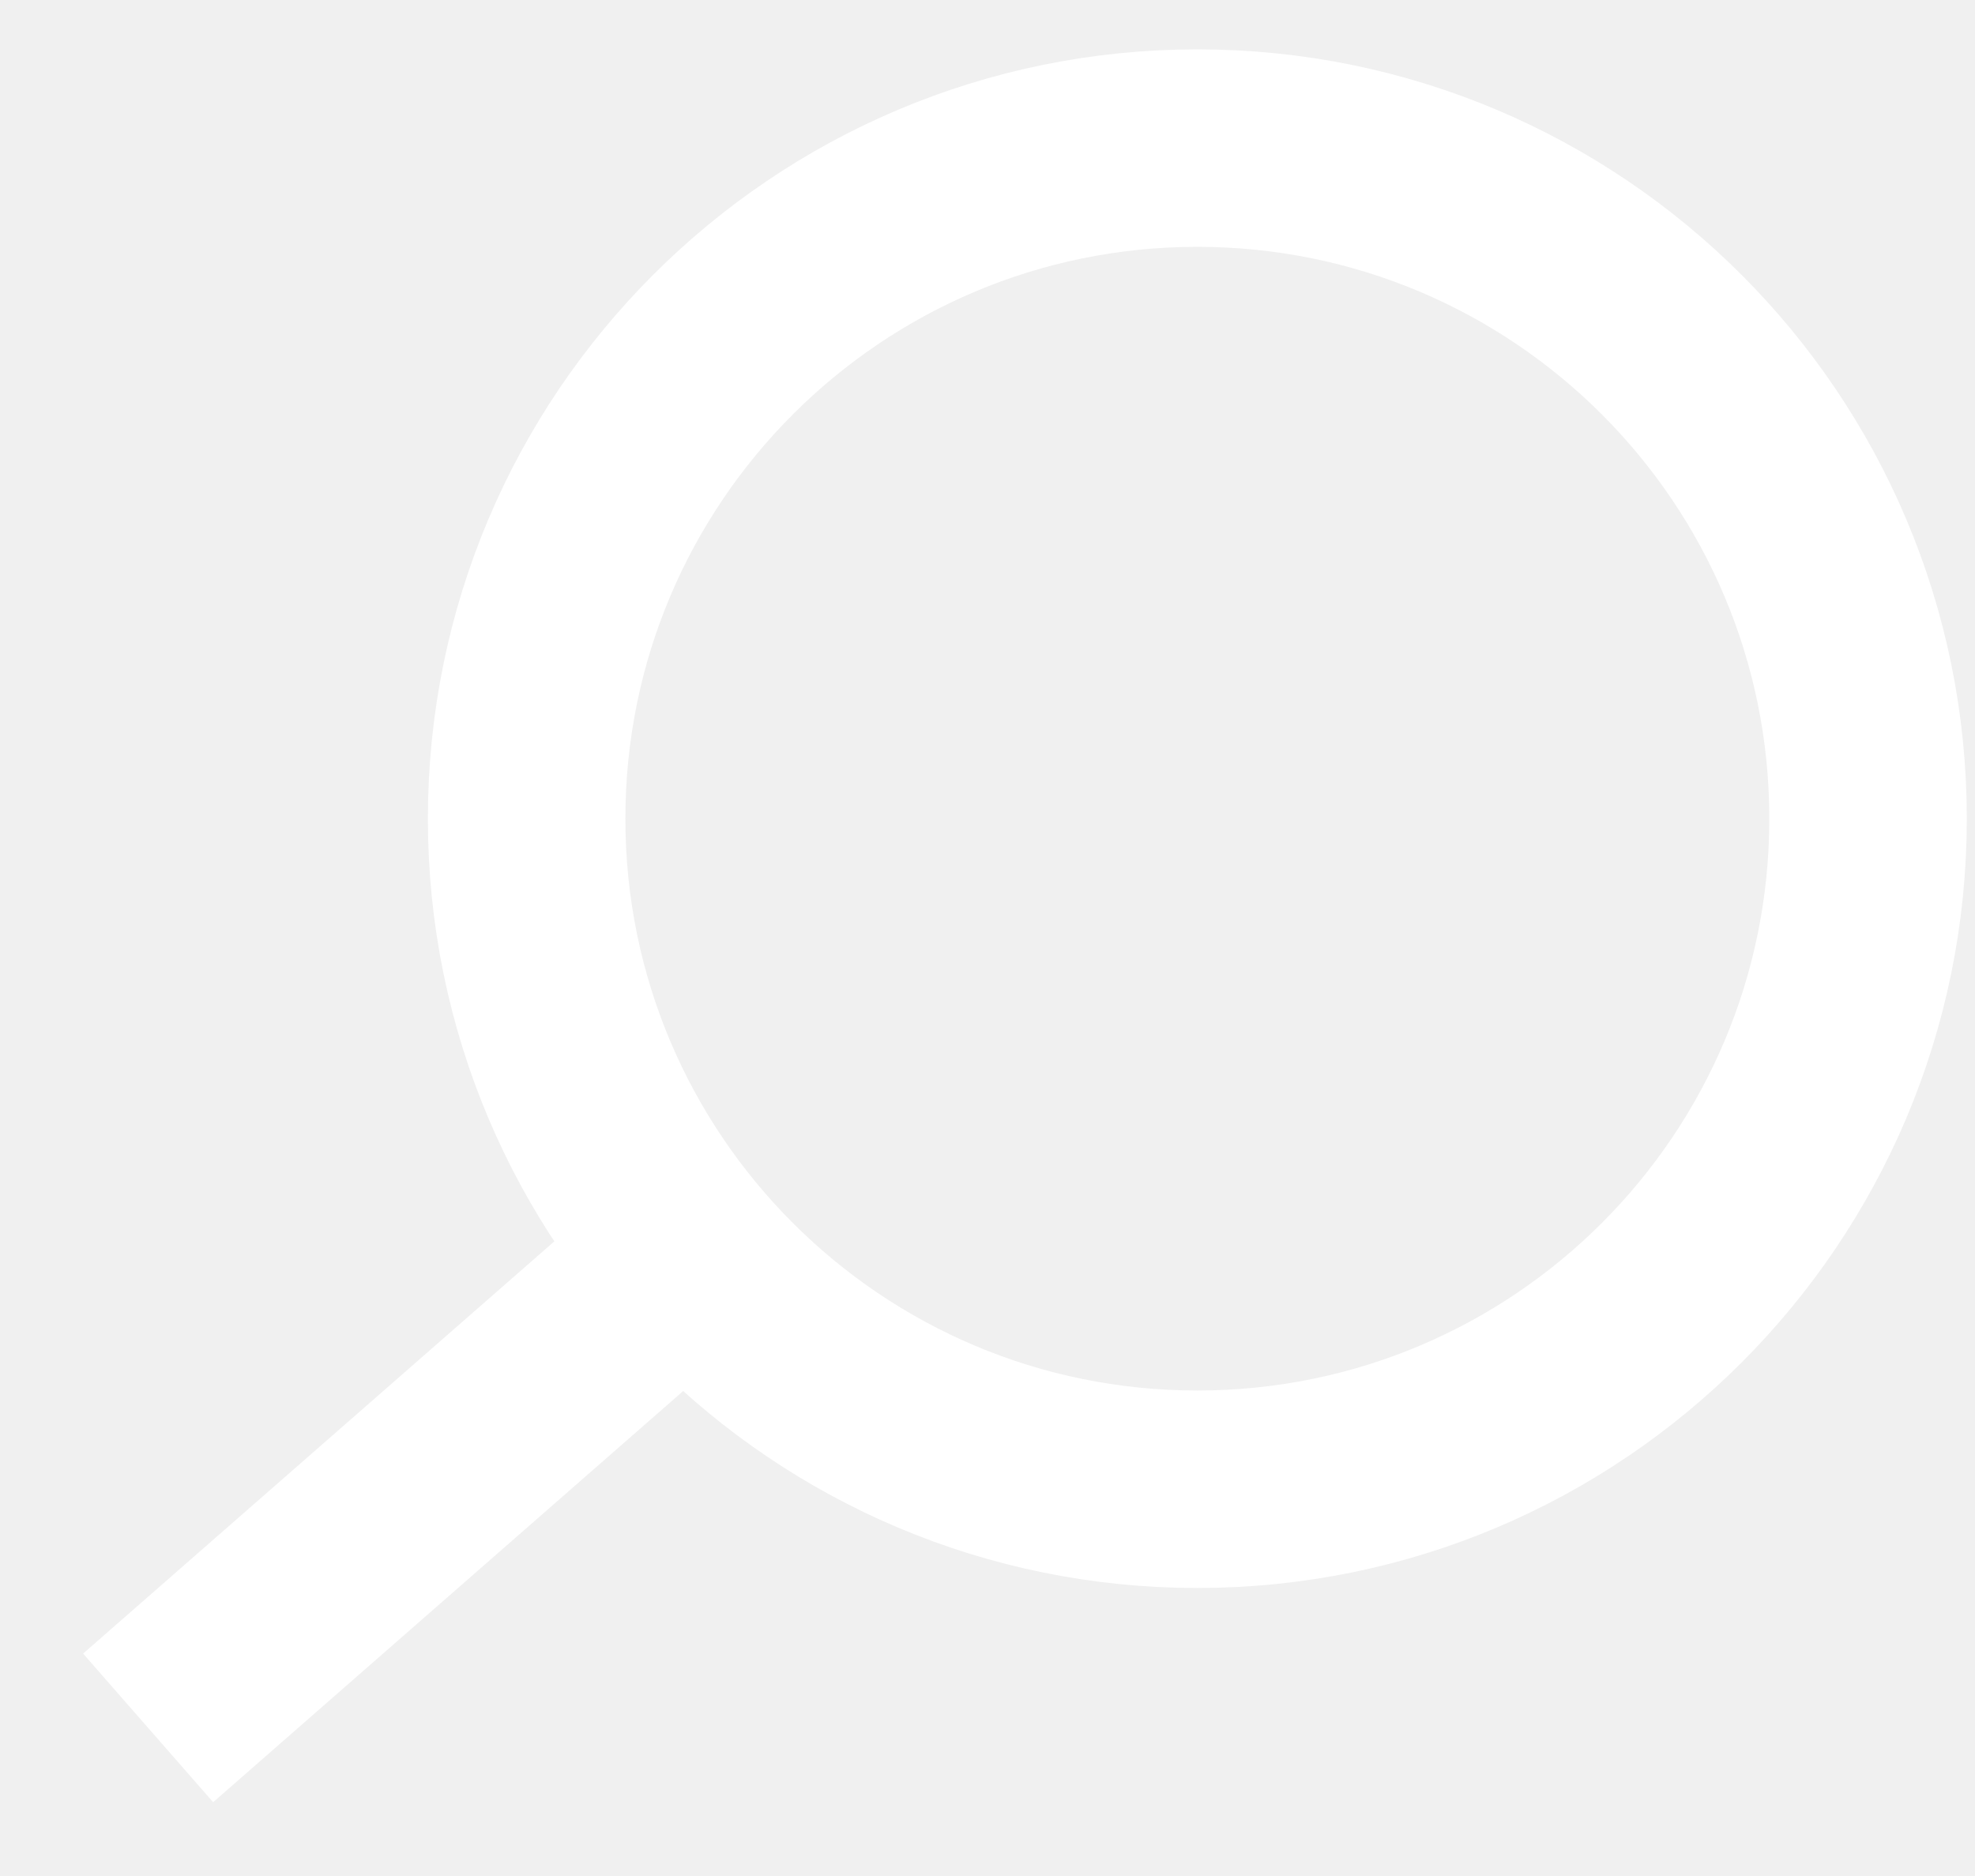
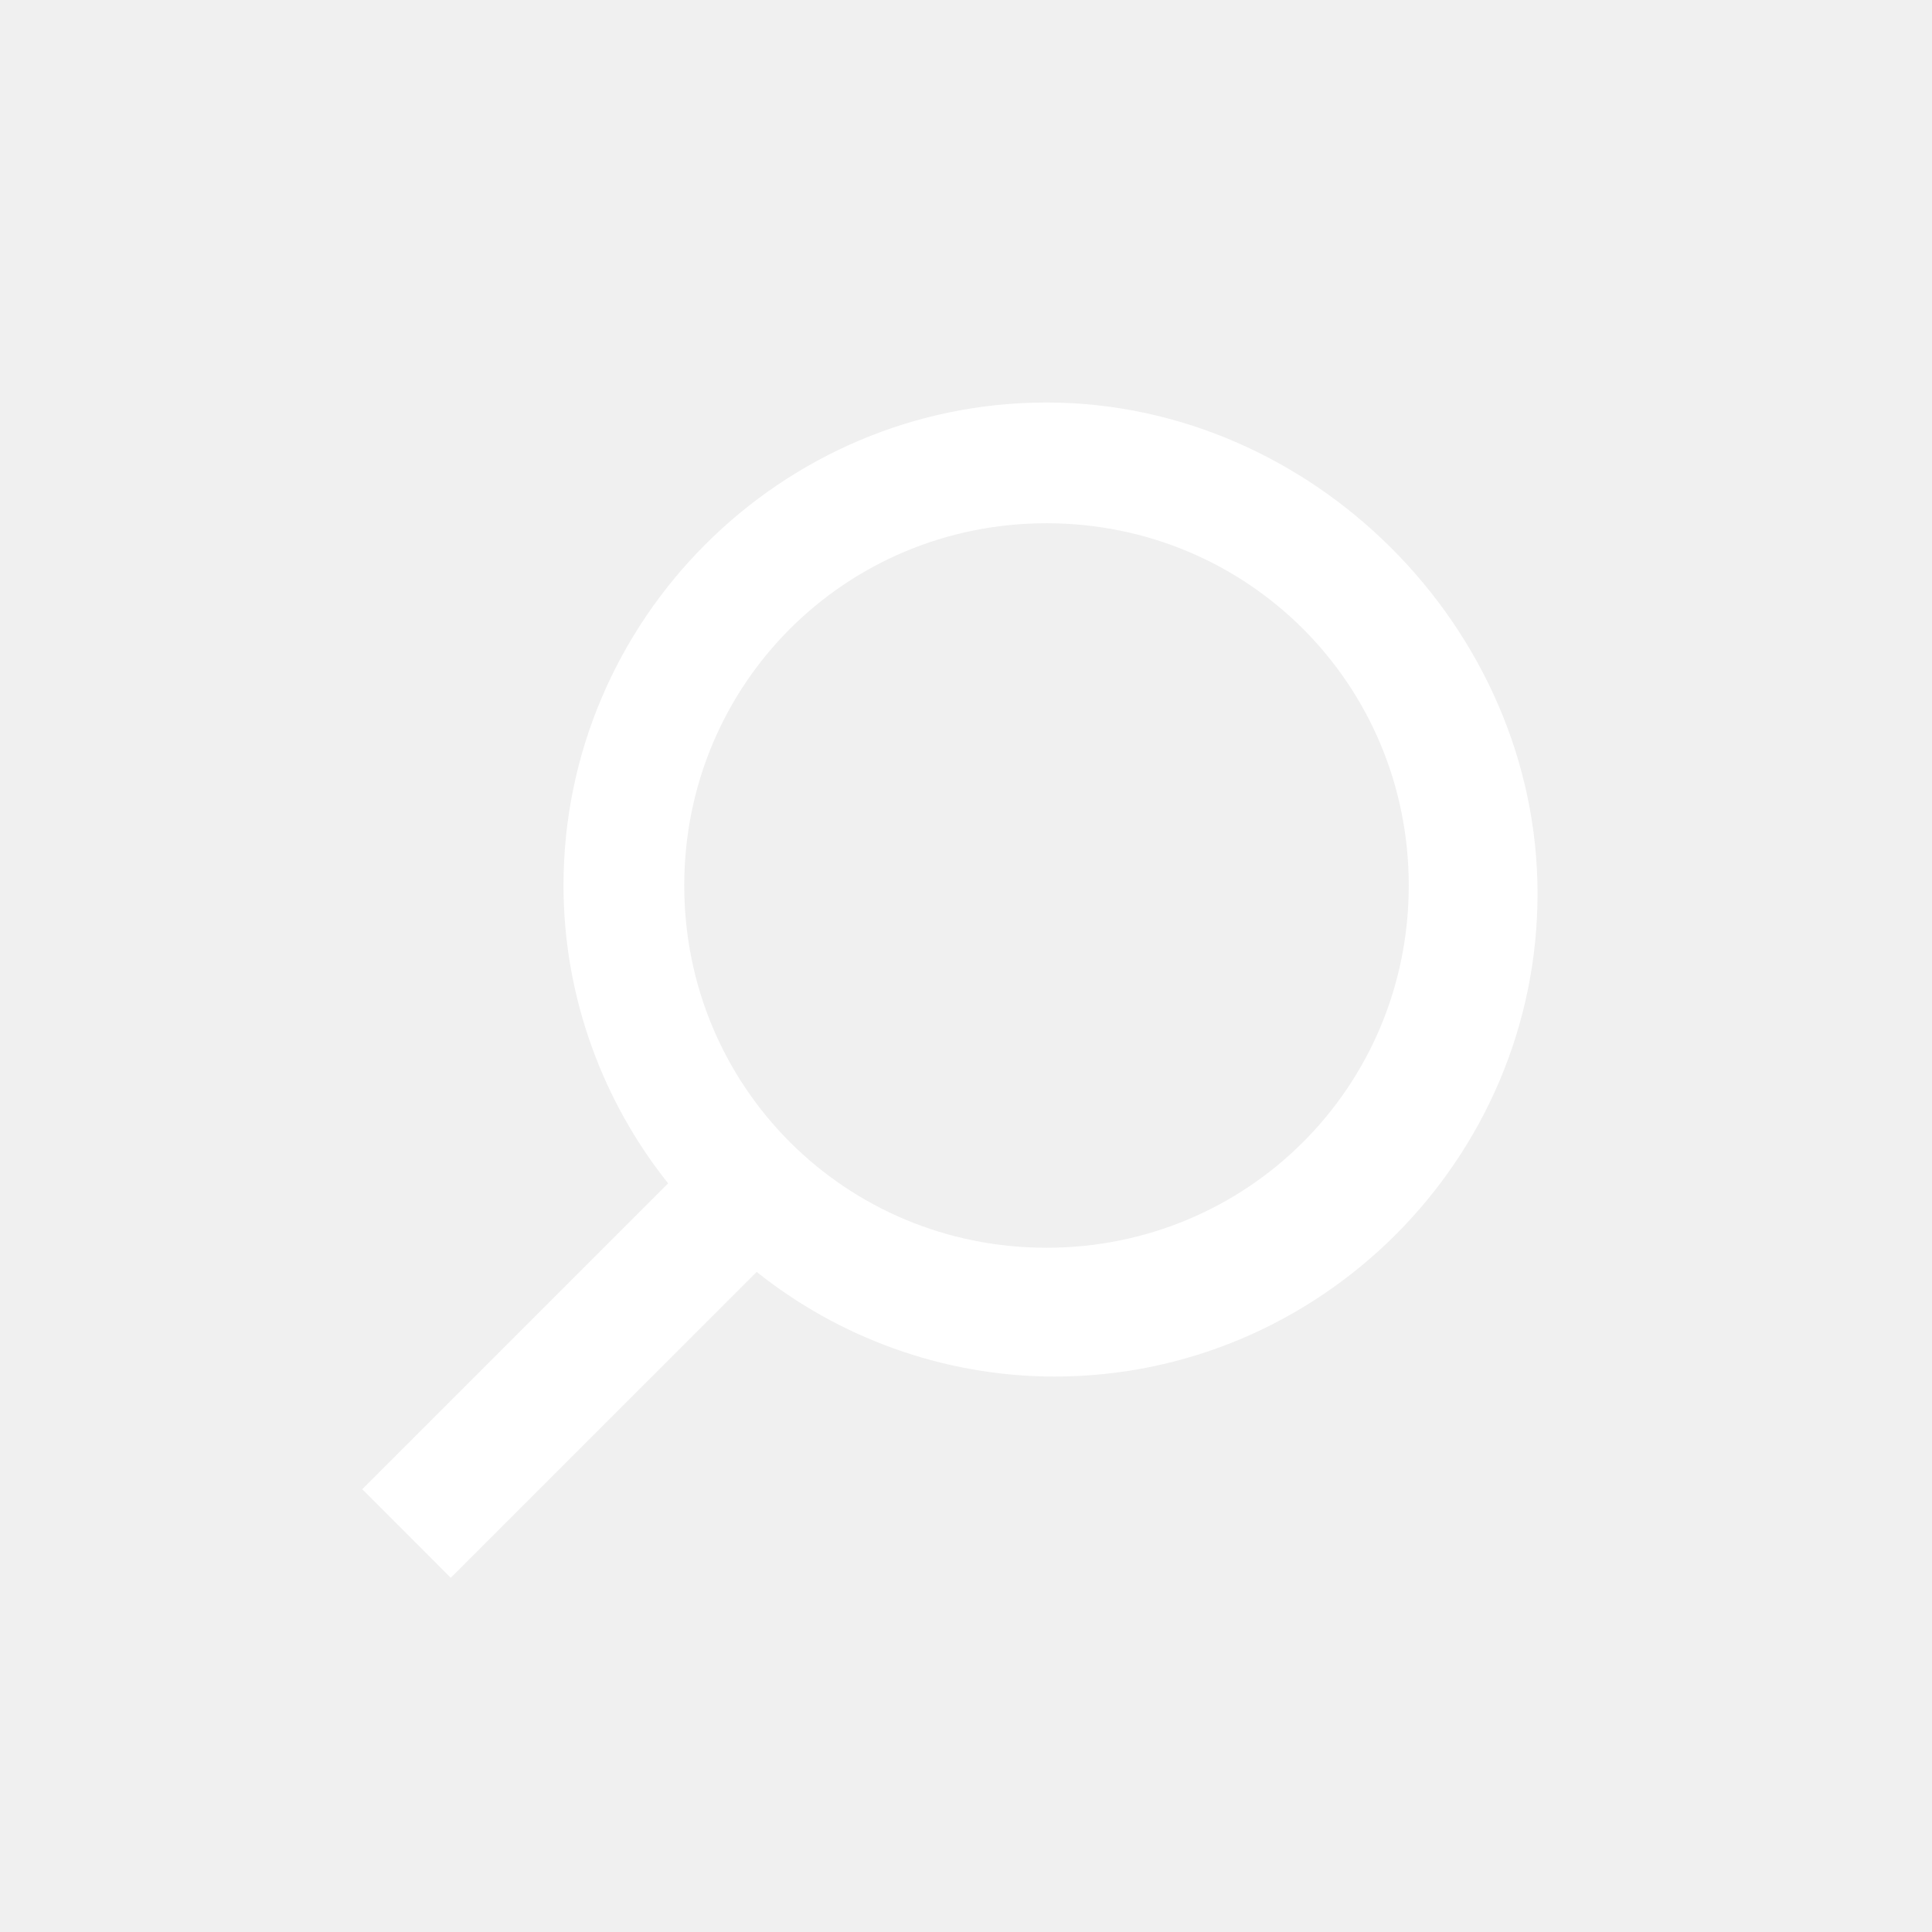
- <svg xmlns="http://www.w3.org/2000/svg" width="20" height="19" viewBox="0 0 20 19" fill="none">
-   <path d="M1.5 17.5L7.167 12.542" stroke="white" stroke-width="2" />
-   <path d="M18.917 8.292C18.917 12.043 15.876 15.083 12.125 15.083C8.374 15.083 5.333 12.043 5.333 8.292C5.333 4.541 8.374 1.5 12.125 1.5C15.876 1.5 18.917 4.541 18.917 8.292Z" stroke="white" stroke-width="2" />
+ <svg xmlns="http://www.w3.org/2000/svg" xml:space="preserve" style="enable-background:new 0 0 24 24" viewBox="0 0 24 24">
+   <path d="M13 5c-3.3 0-6 2.7-6 6 0 1.4.5 2.7 1.3 3.7l-3.8 3.8 1.1 1.1 3.8-3.8c1 .8 2.3 1.3 3.7 1.3 3.3 0 6-2.7 6-6S16.3 5 13 5zm0 10.5c-2.5 0-4.5-2-4.5-4.5s2-4.5 4.5-4.5 4.5 2 4.5 4.5-2 4.5-4.5 4.5z" style="fill-rule:evenodd;clip-rule:evenodd;fill:white" />
</svg>
